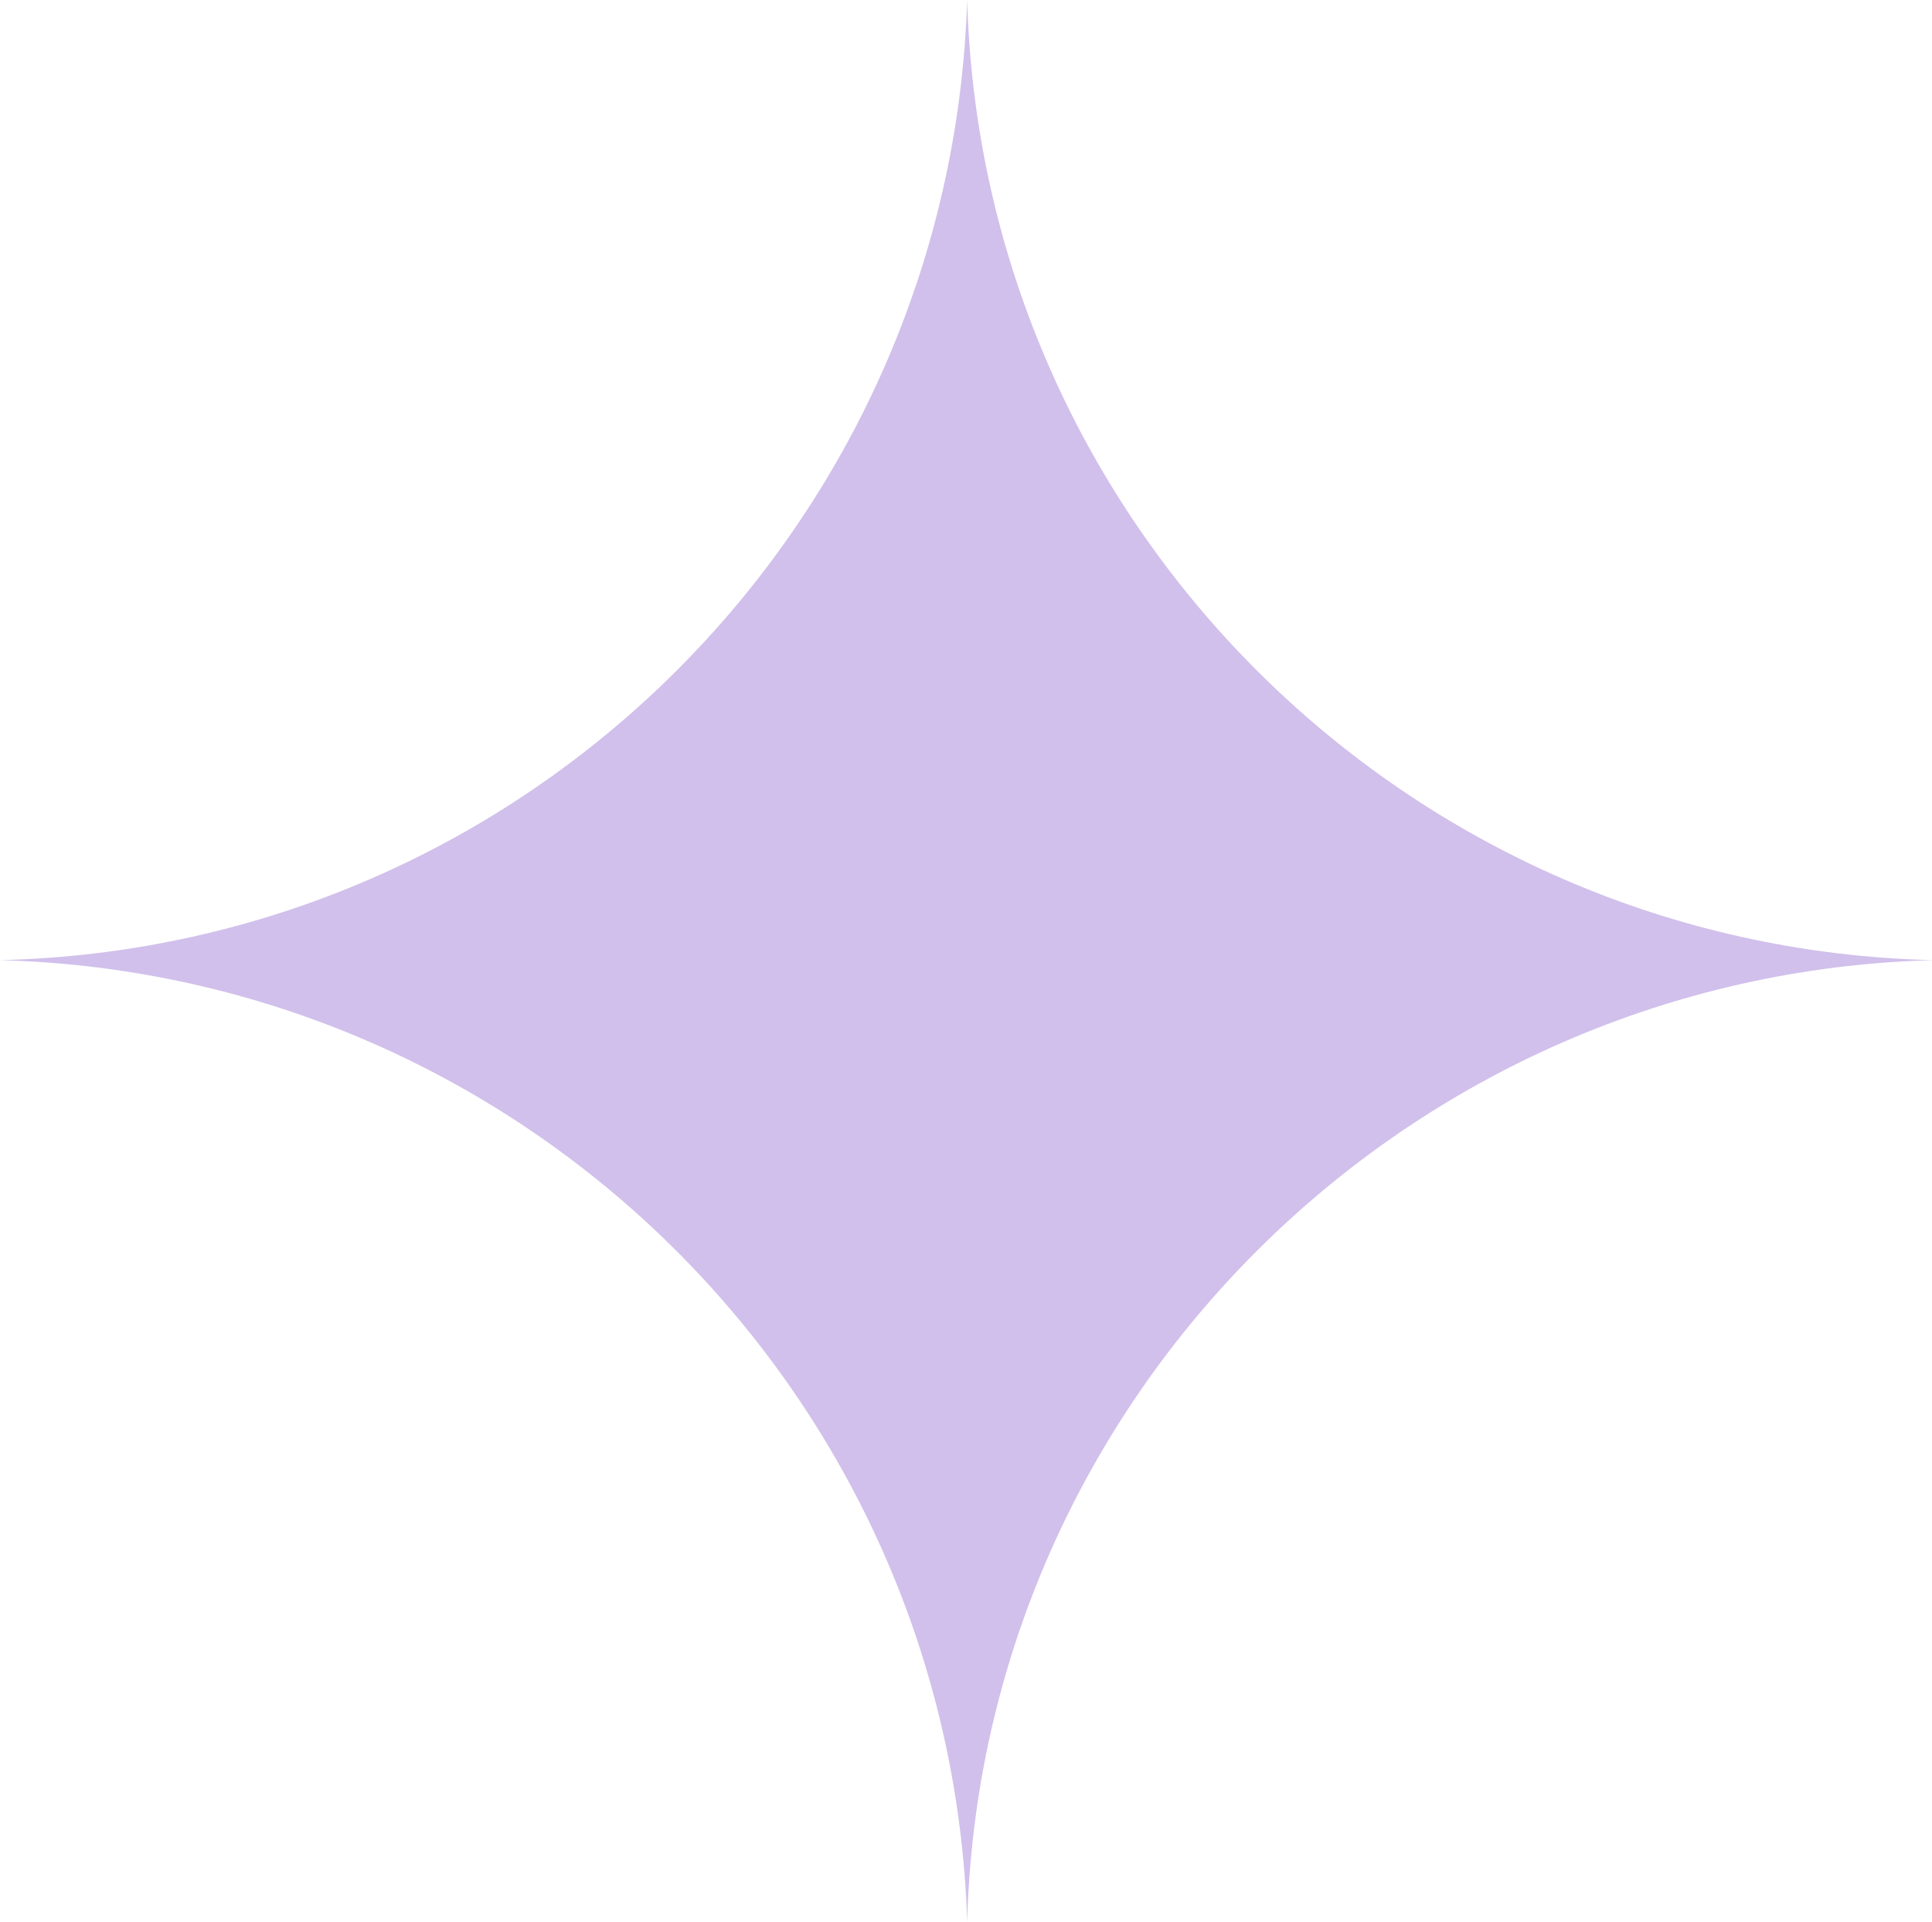
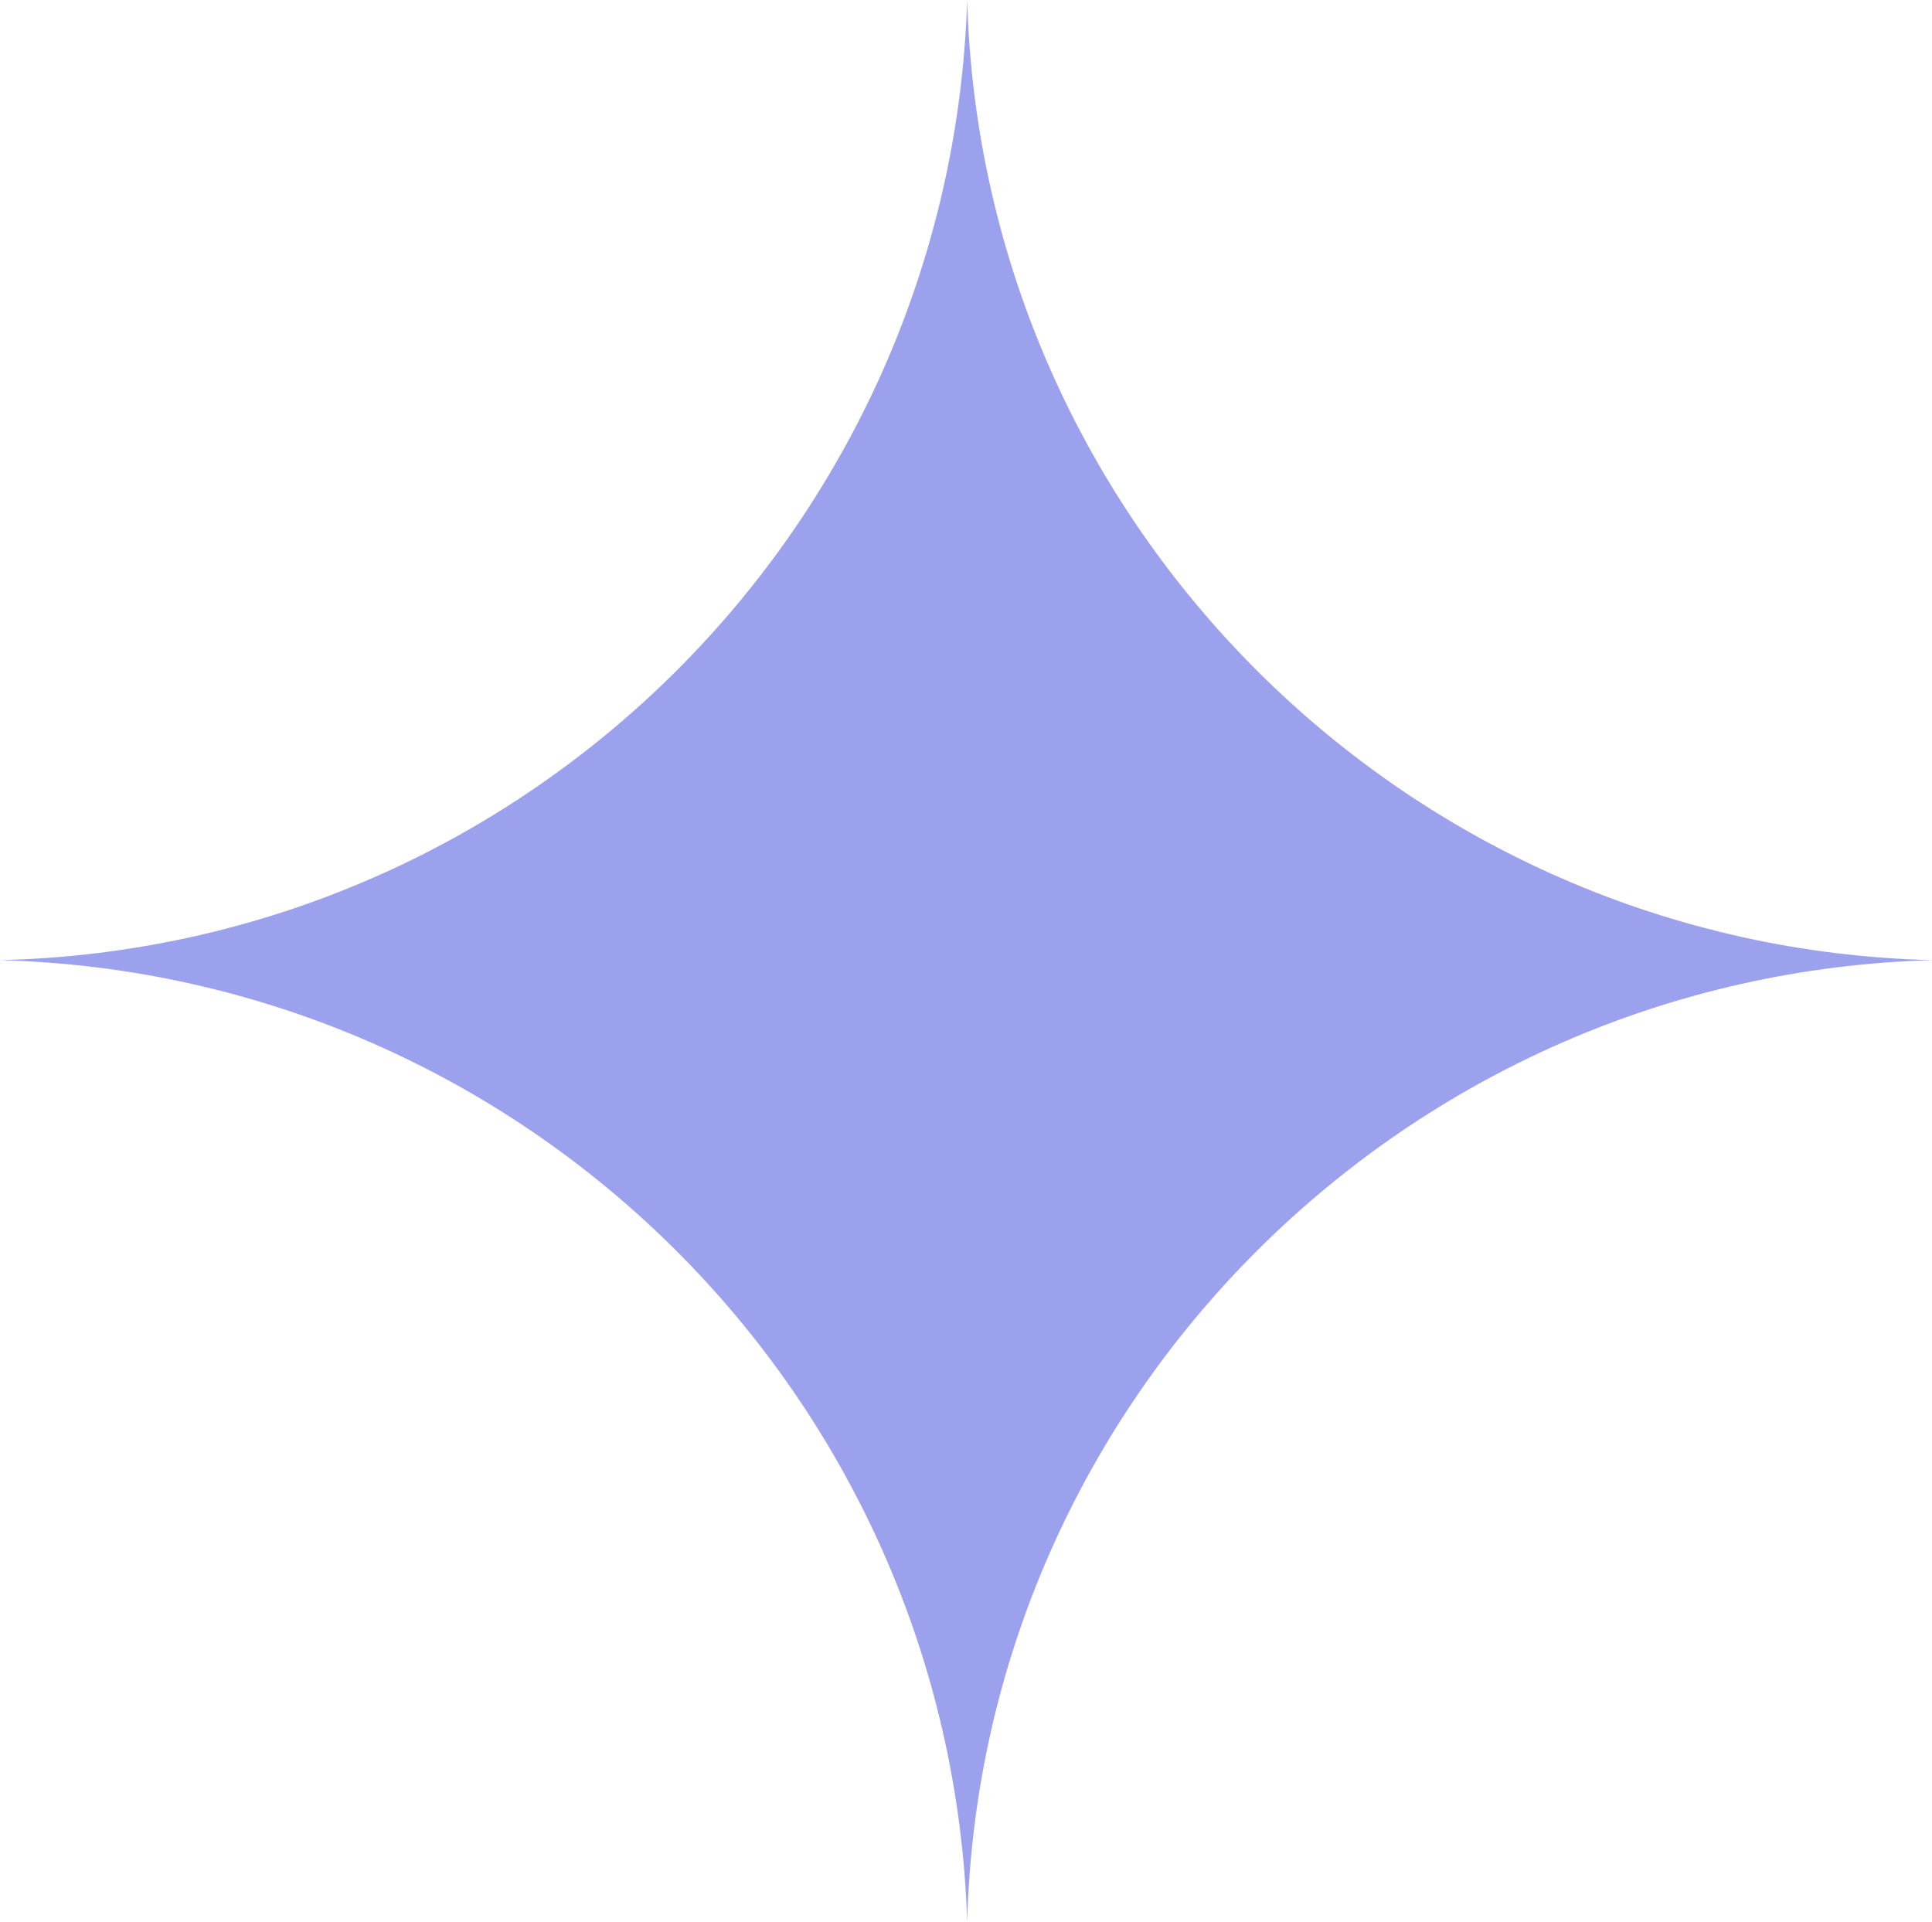
<svg xmlns="http://www.w3.org/2000/svg" id="Layer_1" viewBox="0 0 24.67 24.54">
  <defs>
    <style>
      .cls-1 {
-         fill: #d1c0eb;
+         fill: #9ca1ed;
        fill-rule: evenodd;
      }
    </style>
  </defs>
  <path class="cls-1" d="M0,12.26c6.73.18,12.14,5.58,12.35,12.28.18-6.7,5.62-12.1,12.33-12.28-6.71-.16-12.14-5.56-12.33-12.26-.21,6.7-5.62,12.1-12.35,12.26h0Z" />
</svg>
